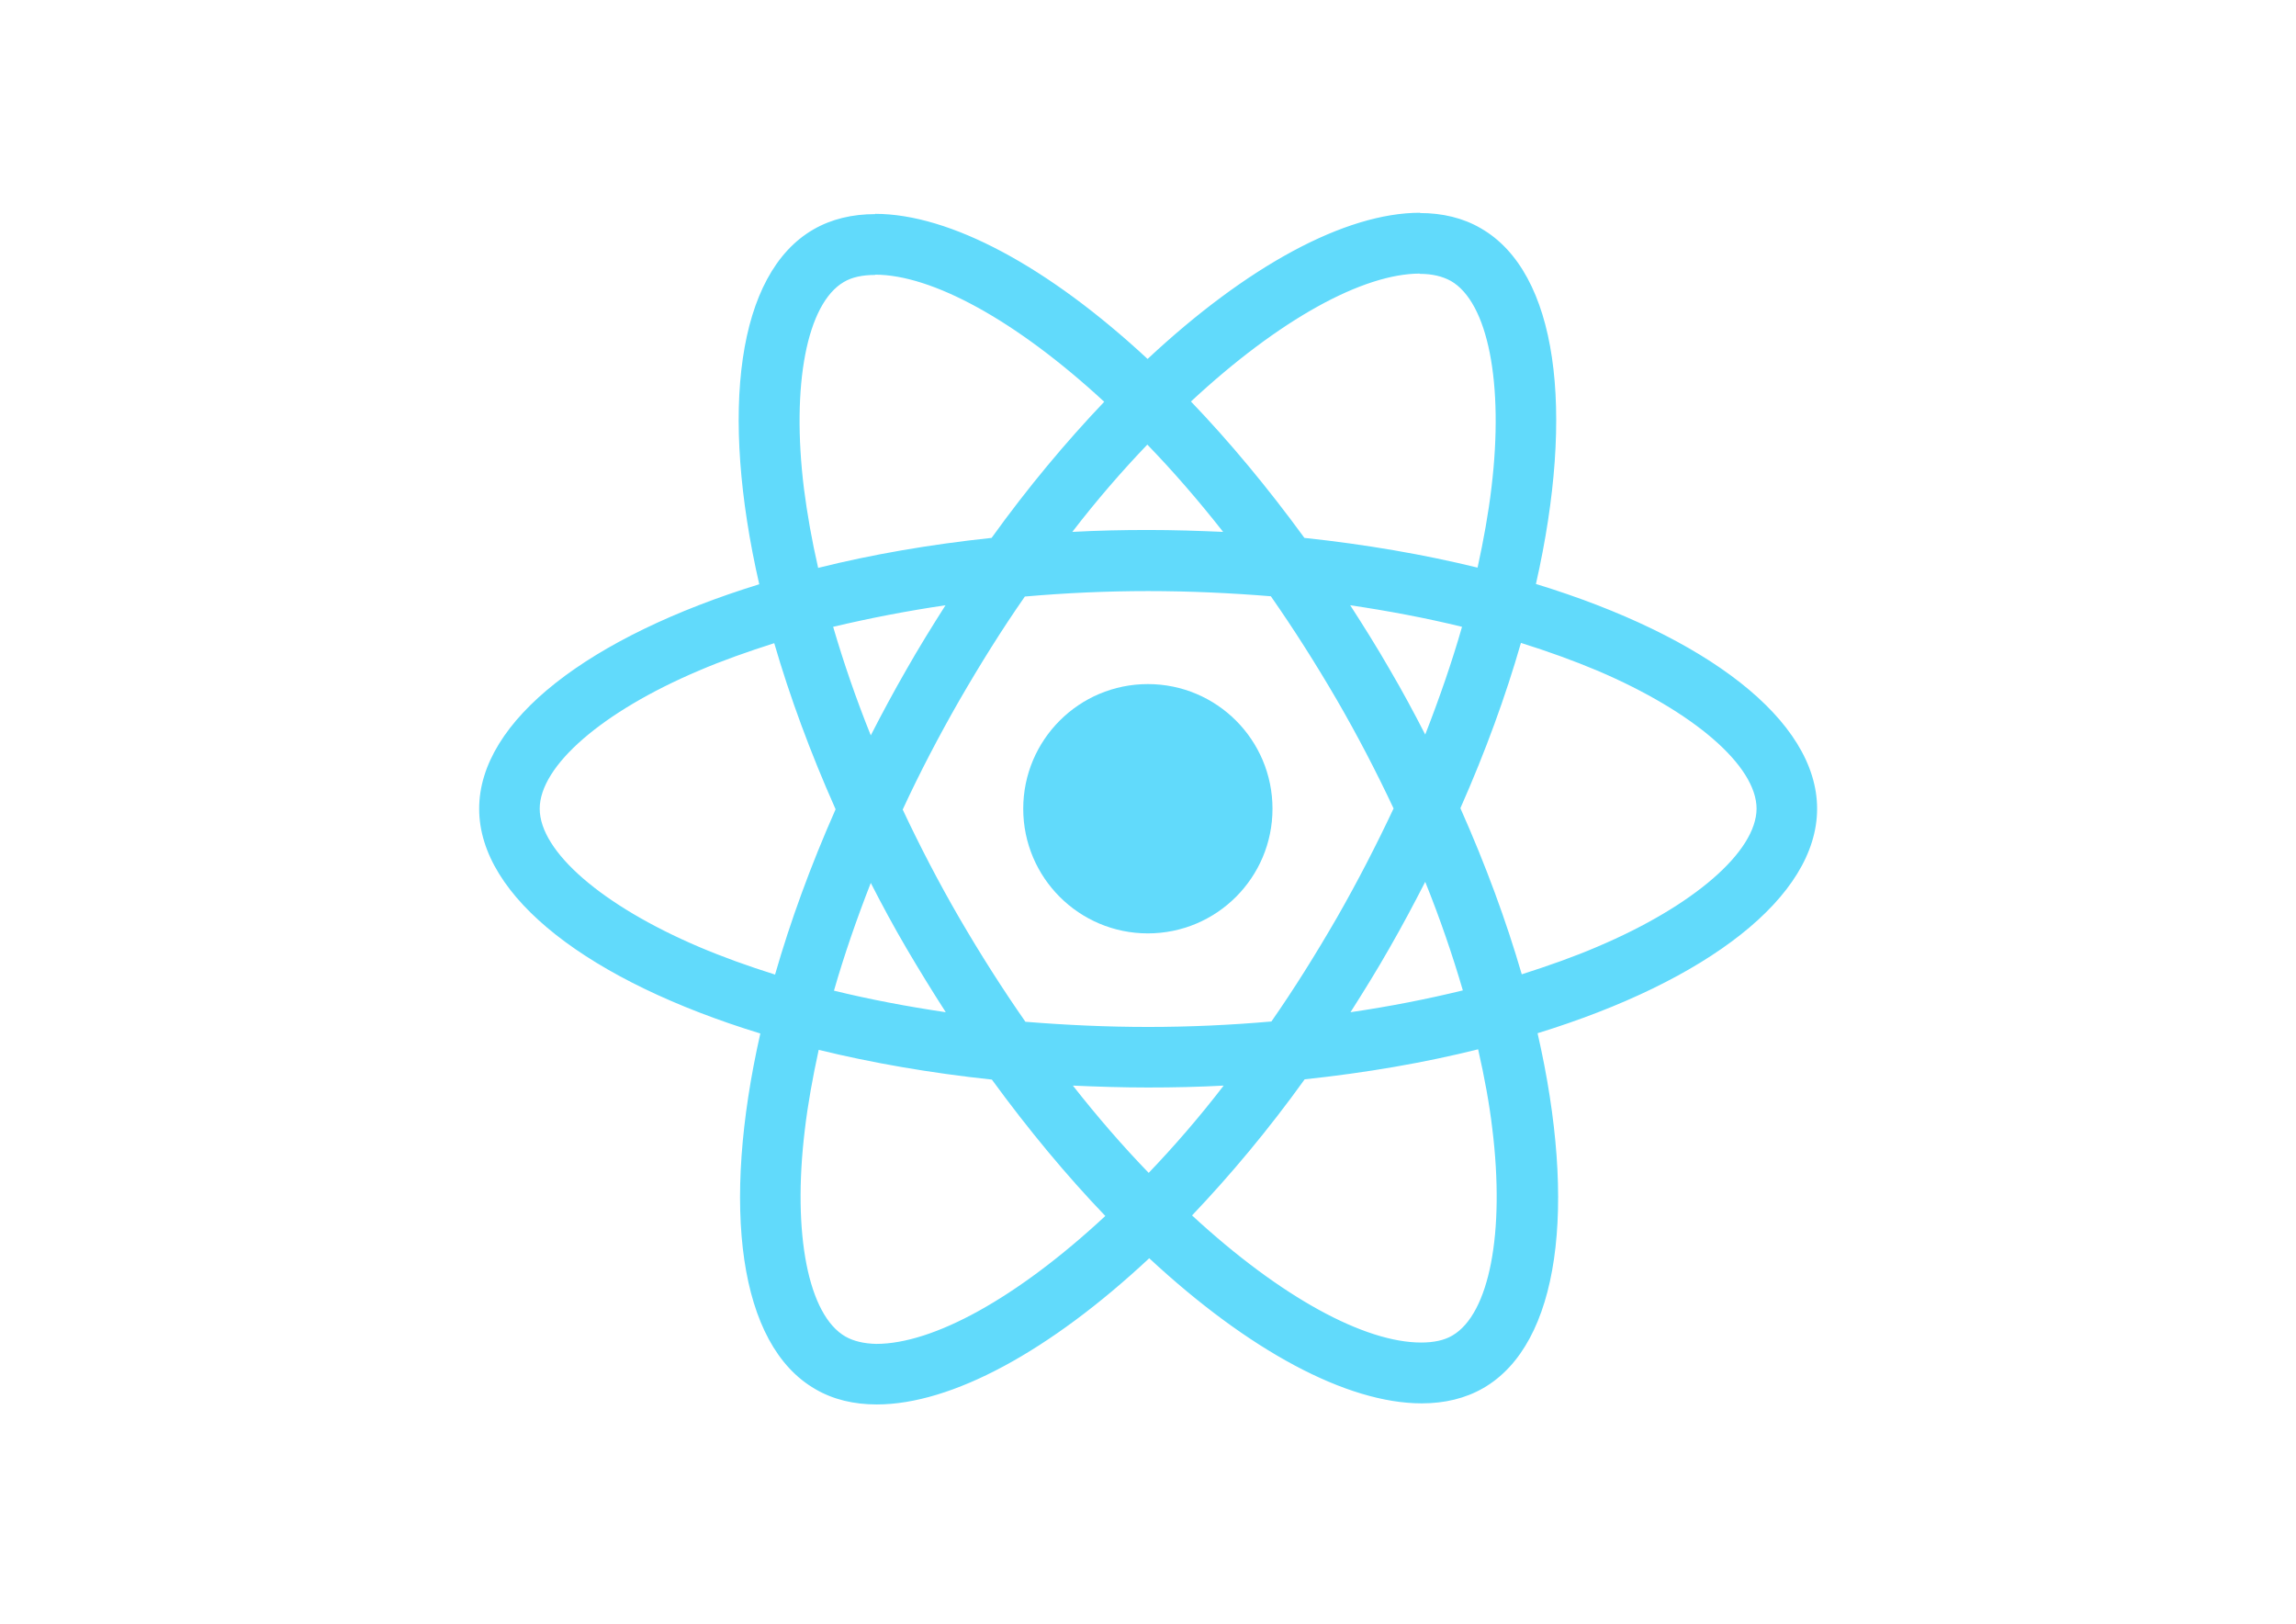
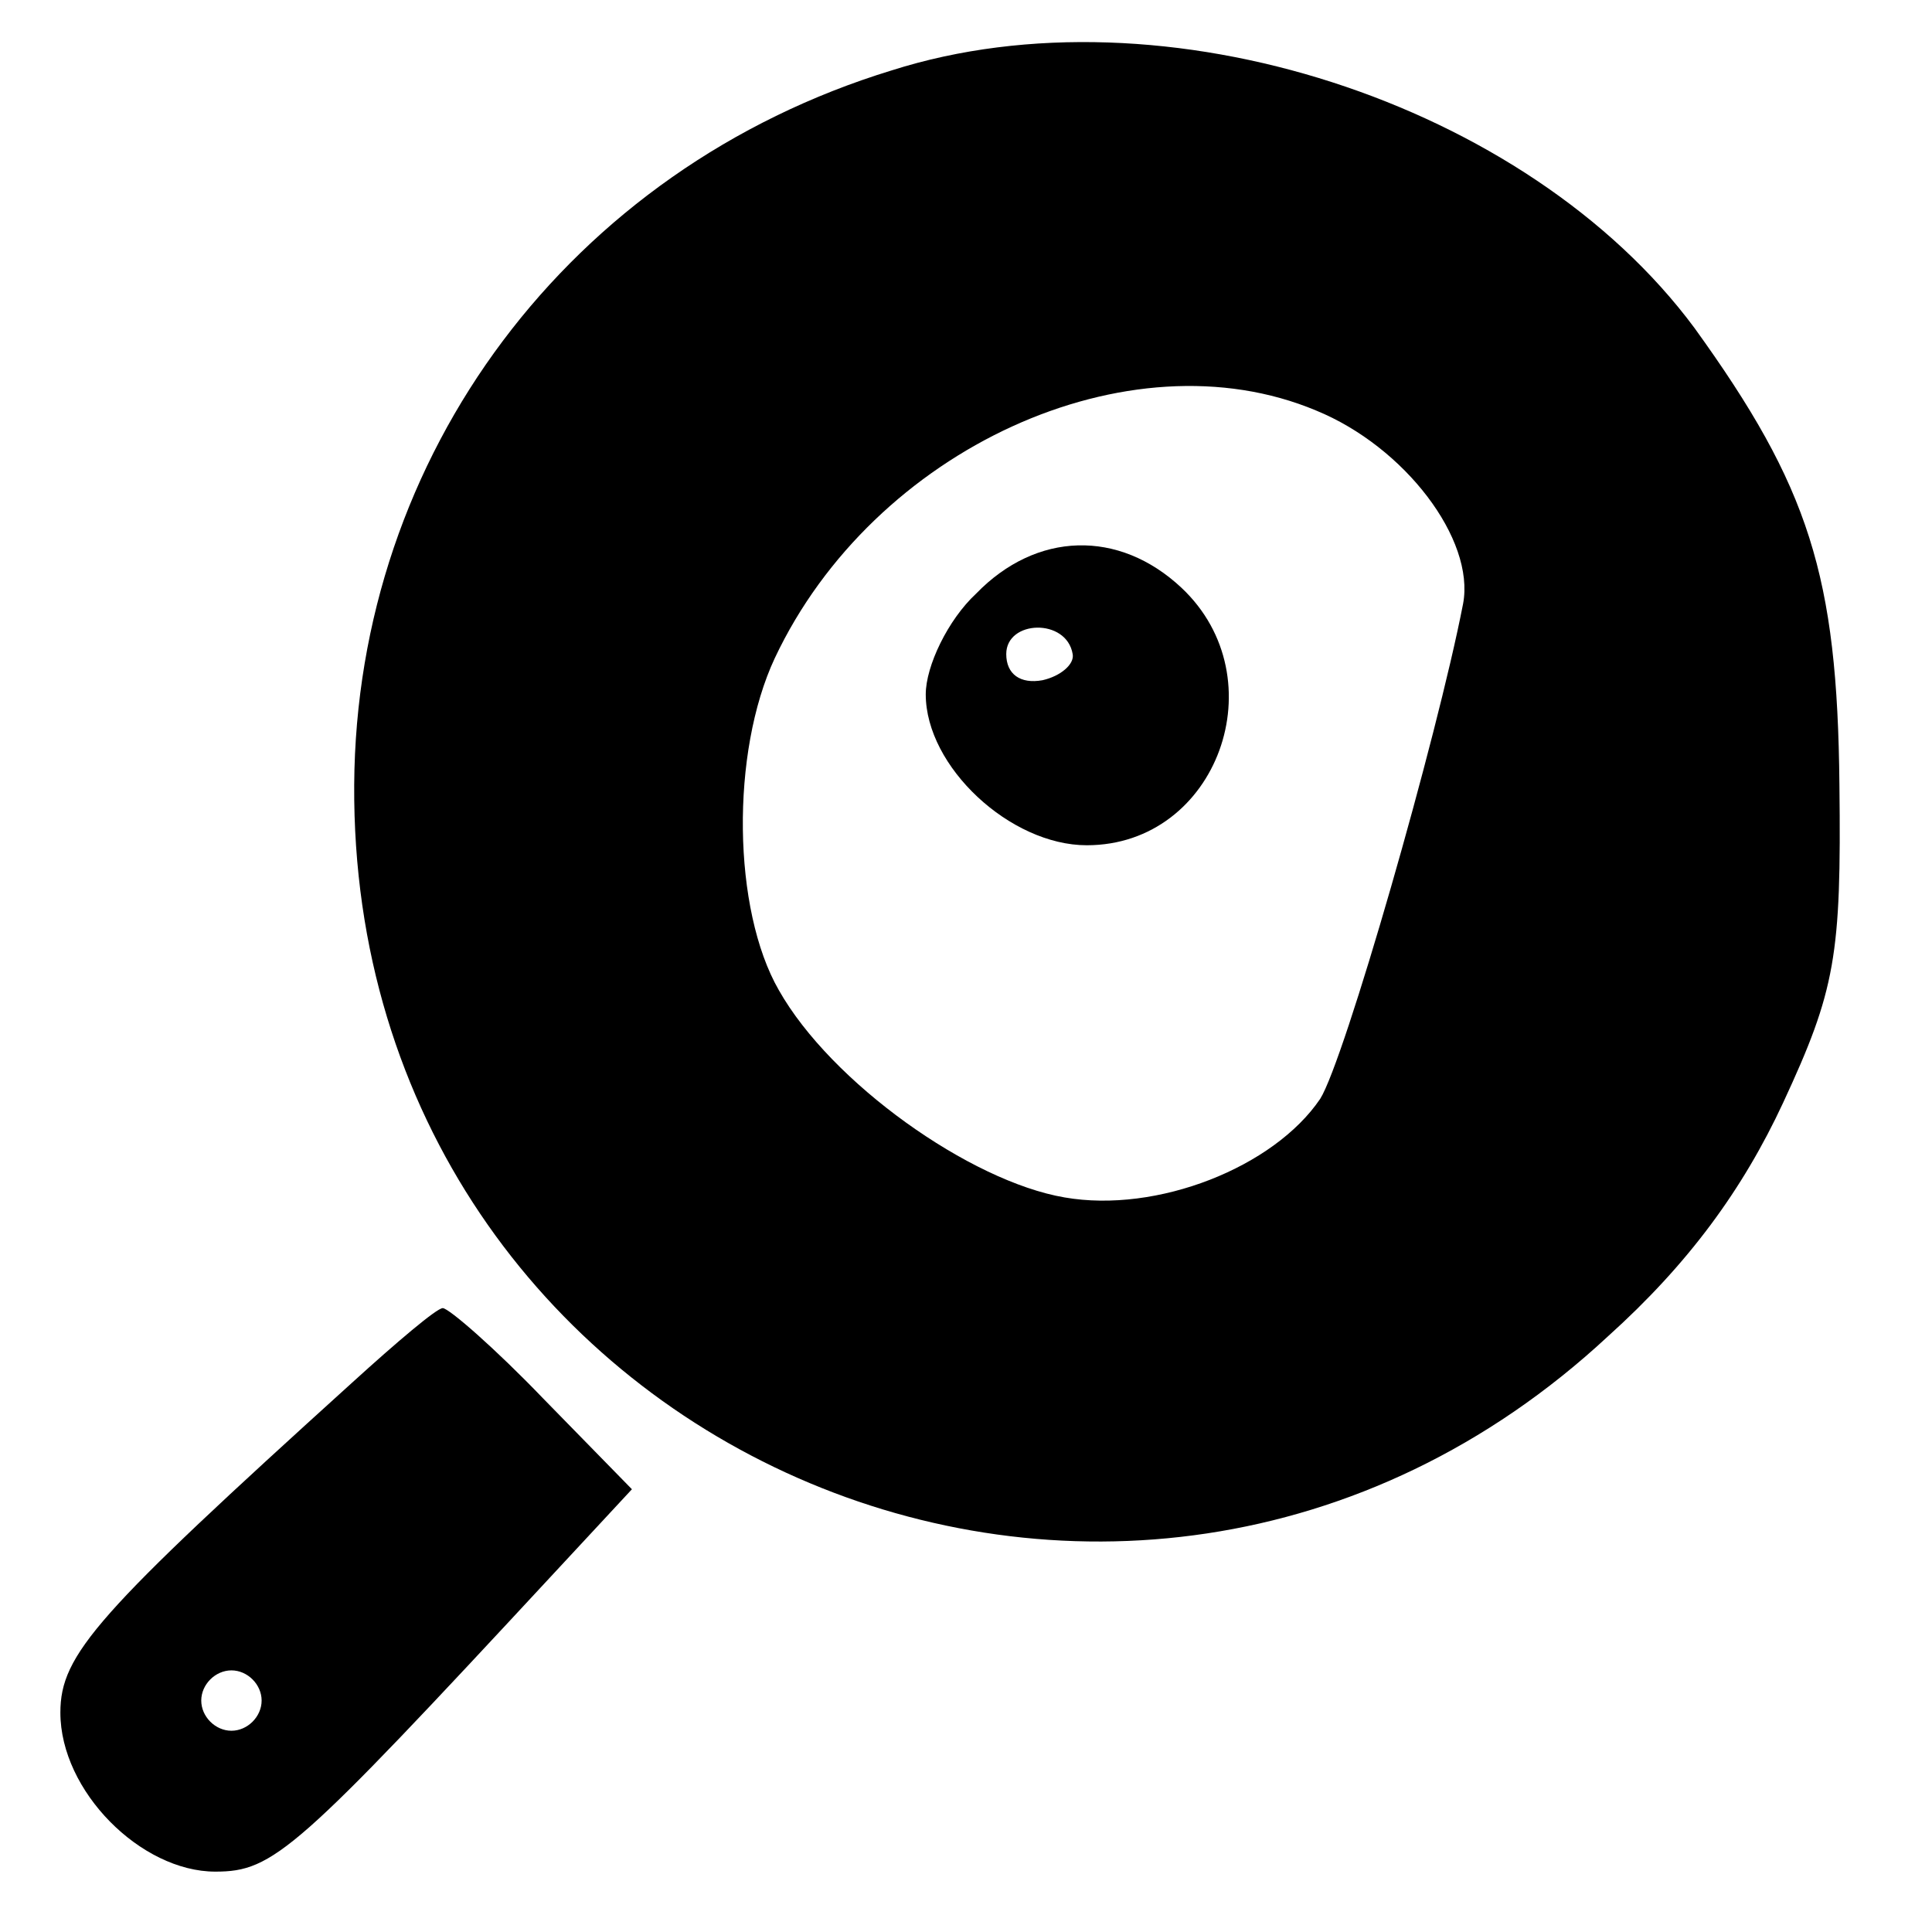
- <svg xmlns="http://www.w3.org/2000/svg" viewBox="0 0 841.9 595.3">
-   <g fill="#61DAFB">
-     <path d="M666.3 296.5c0-32.5-40.7-63.3-103.1-82.4 14.4-63.6 8-114.2-20.2-130.4-6.5-3.8-14.1-5.6-22.4-5.6v22.3c4.6 0 8.3.9 11.4 2.6 13.6 7.8 19.5 37.5 14.9 75.7-1.1 9.4-2.9 19.3-5.1 29.4-19.6-4.8-41-8.5-63.5-10.9-13.5-18.5-27.5-35.3-41.6-50 32.6-30.3 63.2-46.9 84-46.9V78c-27.5 0-63.5 19.6-99.9 53.6-36.4-33.8-72.4-53.2-99.9-53.2v22.3c20.7 0 51.4 16.5 84 46.6-14 14.7-28 31.4-41.3 49.9-22.6 2.4-44 6.1-63.6 11-2.3-10-4-19.7-5.2-29-4.7-38.2 1.1-67.9 14.6-75.8 3-1.8 6.9-2.6 11.5-2.6V78.5c-8.4 0-16 1.8-22.6 5.6-28.1 16.2-34.4 66.7-19.9 130.1-62.2 19.2-102.7 49.9-102.7 82.3 0 32.5 40.7 63.3 103.1 82.4-14.4 63.6-8 114.2 20.2 130.4 6.5 3.8 14.1 5.6 22.5 5.6 27.5 0 63.5-19.6 99.9-53.6 36.4 33.8 72.4 53.2 99.9 53.2 8.4 0 16-1.8 22.6-5.6 28.1-16.2 34.4-66.7 19.9-130.1 62-19.1 102.5-49.9 102.5-82.3zm-130.2-66.7c-3.7 12.9-8.3 26.2-13.5 39.5-4.1-8-8.4-16-13.1-24-4.6-8-9.5-15.8-14.4-23.4 14.2 2.1 27.9 4.7 41 7.9zm-45.8 106.5c-7.8 13.5-15.8 26.3-24.1 38.2-14.9 1.3-30 2-45.2 2-15.1 0-30.2-.7-45-1.9-8.3-11.9-16.4-24.6-24.2-38-7.6-13.1-14.5-26.4-20.8-39.8 6.2-13.4 13.2-26.8 20.7-39.9 7.8-13.5 15.8-26.3 24.1-38.2 14.9-1.3 30-2 45.2-2 15.1 0 30.2.7 45 1.9 8.3 11.9 16.4 24.6 24.2 38 7.6 13.1 14.5 26.4 20.8 39.8-6.3 13.4-13.2 26.8-20.7 39.9zm32.3-13c5.4 13.4 10 26.8 13.8 39.8-13.1 3.2-26.9 5.9-41.2 8 4.9-7.7 9.8-15.6 14.4-23.7 4.6-8 8.9-16.1 13-24.1zM421.2 430c-9.3-9.6-18.6-20.3-27.8-32 9 .4 18.2.7 27.5.7 9.4 0 18.7-.2 27.8-.7-9 11.7-18.3 22.4-27.5 32zm-74.4-58.9c-14.2-2.1-27.9-4.7-41-7.9 3.7-12.9 8.3-26.2 13.5-39.5 4.1 8 8.4 16 13.1 24 4.7 8 9.5 15.8 14.4 23.4zM420.7 163c9.3 9.6 18.6 20.3 27.8 32-9-.4-18.2-.7-27.5-.7-9.4 0-18.7.2-27.8.7 9-11.7 18.3-22.4 27.5-32zm-74 58.9c-4.9 7.7-9.8 15.6-14.4 23.7-4.6 8-8.9 16-13 24-5.4-13.4-10-26.8-13.8-39.8 13.1-3.1 26.9-5.8 41.2-7.9zm-90.5 125.2c-35.4-15.1-58.3-34.9-58.3-50.6 0-15.7 22.9-35.6 58.3-50.6 8.6-3.7 18-7 27.7-10.1 5.7 19.6 13.2 40 22.5 60.9-9.2 20.8-16.6 41.1-22.2 60.6-9.9-3.1-19.3-6.5-28-10.2zM310 490c-13.6-7.8-19.5-37.5-14.9-75.7 1.1-9.4 2.9-19.3 5.1-29.4 19.6 4.8 41 8.5 63.5 10.9 13.5 18.5 27.5 35.3 41.6 50-32.6 30.3-63.2 46.9-84 46.9-4.5-.1-8.3-1-11.3-2.7zm237.2-76.2c4.7 38.2-1.1 67.9-14.6 75.8-3 1.8-6.9 2.6-11.5 2.6-20.7 0-51.4-16.5-84-46.6 14-14.7 28-31.4 41.3-49.9 22.6-2.4 44-6.1 63.6-11 2.3 10.1 4.1 19.8 5.2 29.1zm38.5-66.7c-8.6 3.7-18 7-27.7 10.1-5.7-19.6-13.2-40-22.5-60.9 9.2-20.8 16.6-41.1 22.2-60.6 9.9 3.1 19.3 6.5 28.1 10.2 35.4 15.1 58.3 34.9 58.3 50.6-.1 15.7-23 35.6-58.4 50.6zM320.8 78.4z" />
-     <circle cx="420.9" cy="296.5" r="45.7" />
-     <path d="M520.5 78.1z" />
+ <svg xmlns="http://www.w3.org/2000/svg" version="1.0" width="96pt" height="96pt" viewBox="0 0 96 96" preserveAspectRatio="xMidYMid meet">
+   <g transform="translate(0,96) scale(0.1,-0.1)" fill="#000000" stroke="none">
+     <path d="M443 925 c-160 -49 -266 -191 -267 -355 -2 -329 382 -498 623 -274 40 36 67 73 87 116 26 56 29 73 28 158 -1 104 -15 148 -72 227 -83 112 -264 171 -399 128z m211 -169 c44 -18 79 -64 73 -96 -13 -67 -59 -227 -71 -246 -23 -34 -81 -57 -127 -49 -47 8 -116 57 -142 103 -23 40 -24 118 -2 165 49 104 176 162 269 123z" />
+     <path d="M485 665 c-14 -13 -25 -36 -25 -50 0 -36 42 -75 80 -75 65 0 95 83 47 128 -31 29 -72 28 -102 -3z m48 -30 c1 -5 -6 -11 -15 -13 -11 -2 -18 3 -18 13 0 17 30 18 33 0z" />
+     <path d="M175 273 c-127 -115 -145 -135 -145 -164 0 -39 40 -79 77 -79 29 0 40 10 168 148 l39 42 -44 45 c-24 25 -47 45 -50 45 -3 0 -23 -17 -45 -37z m-45 -158 c0 -8 -7 -15 -15 -15 -8 0 -15 7 -15 15 0 8 7 15 15 15 8 0 15 -7 15 -15z" />
  </g>
</svg>
